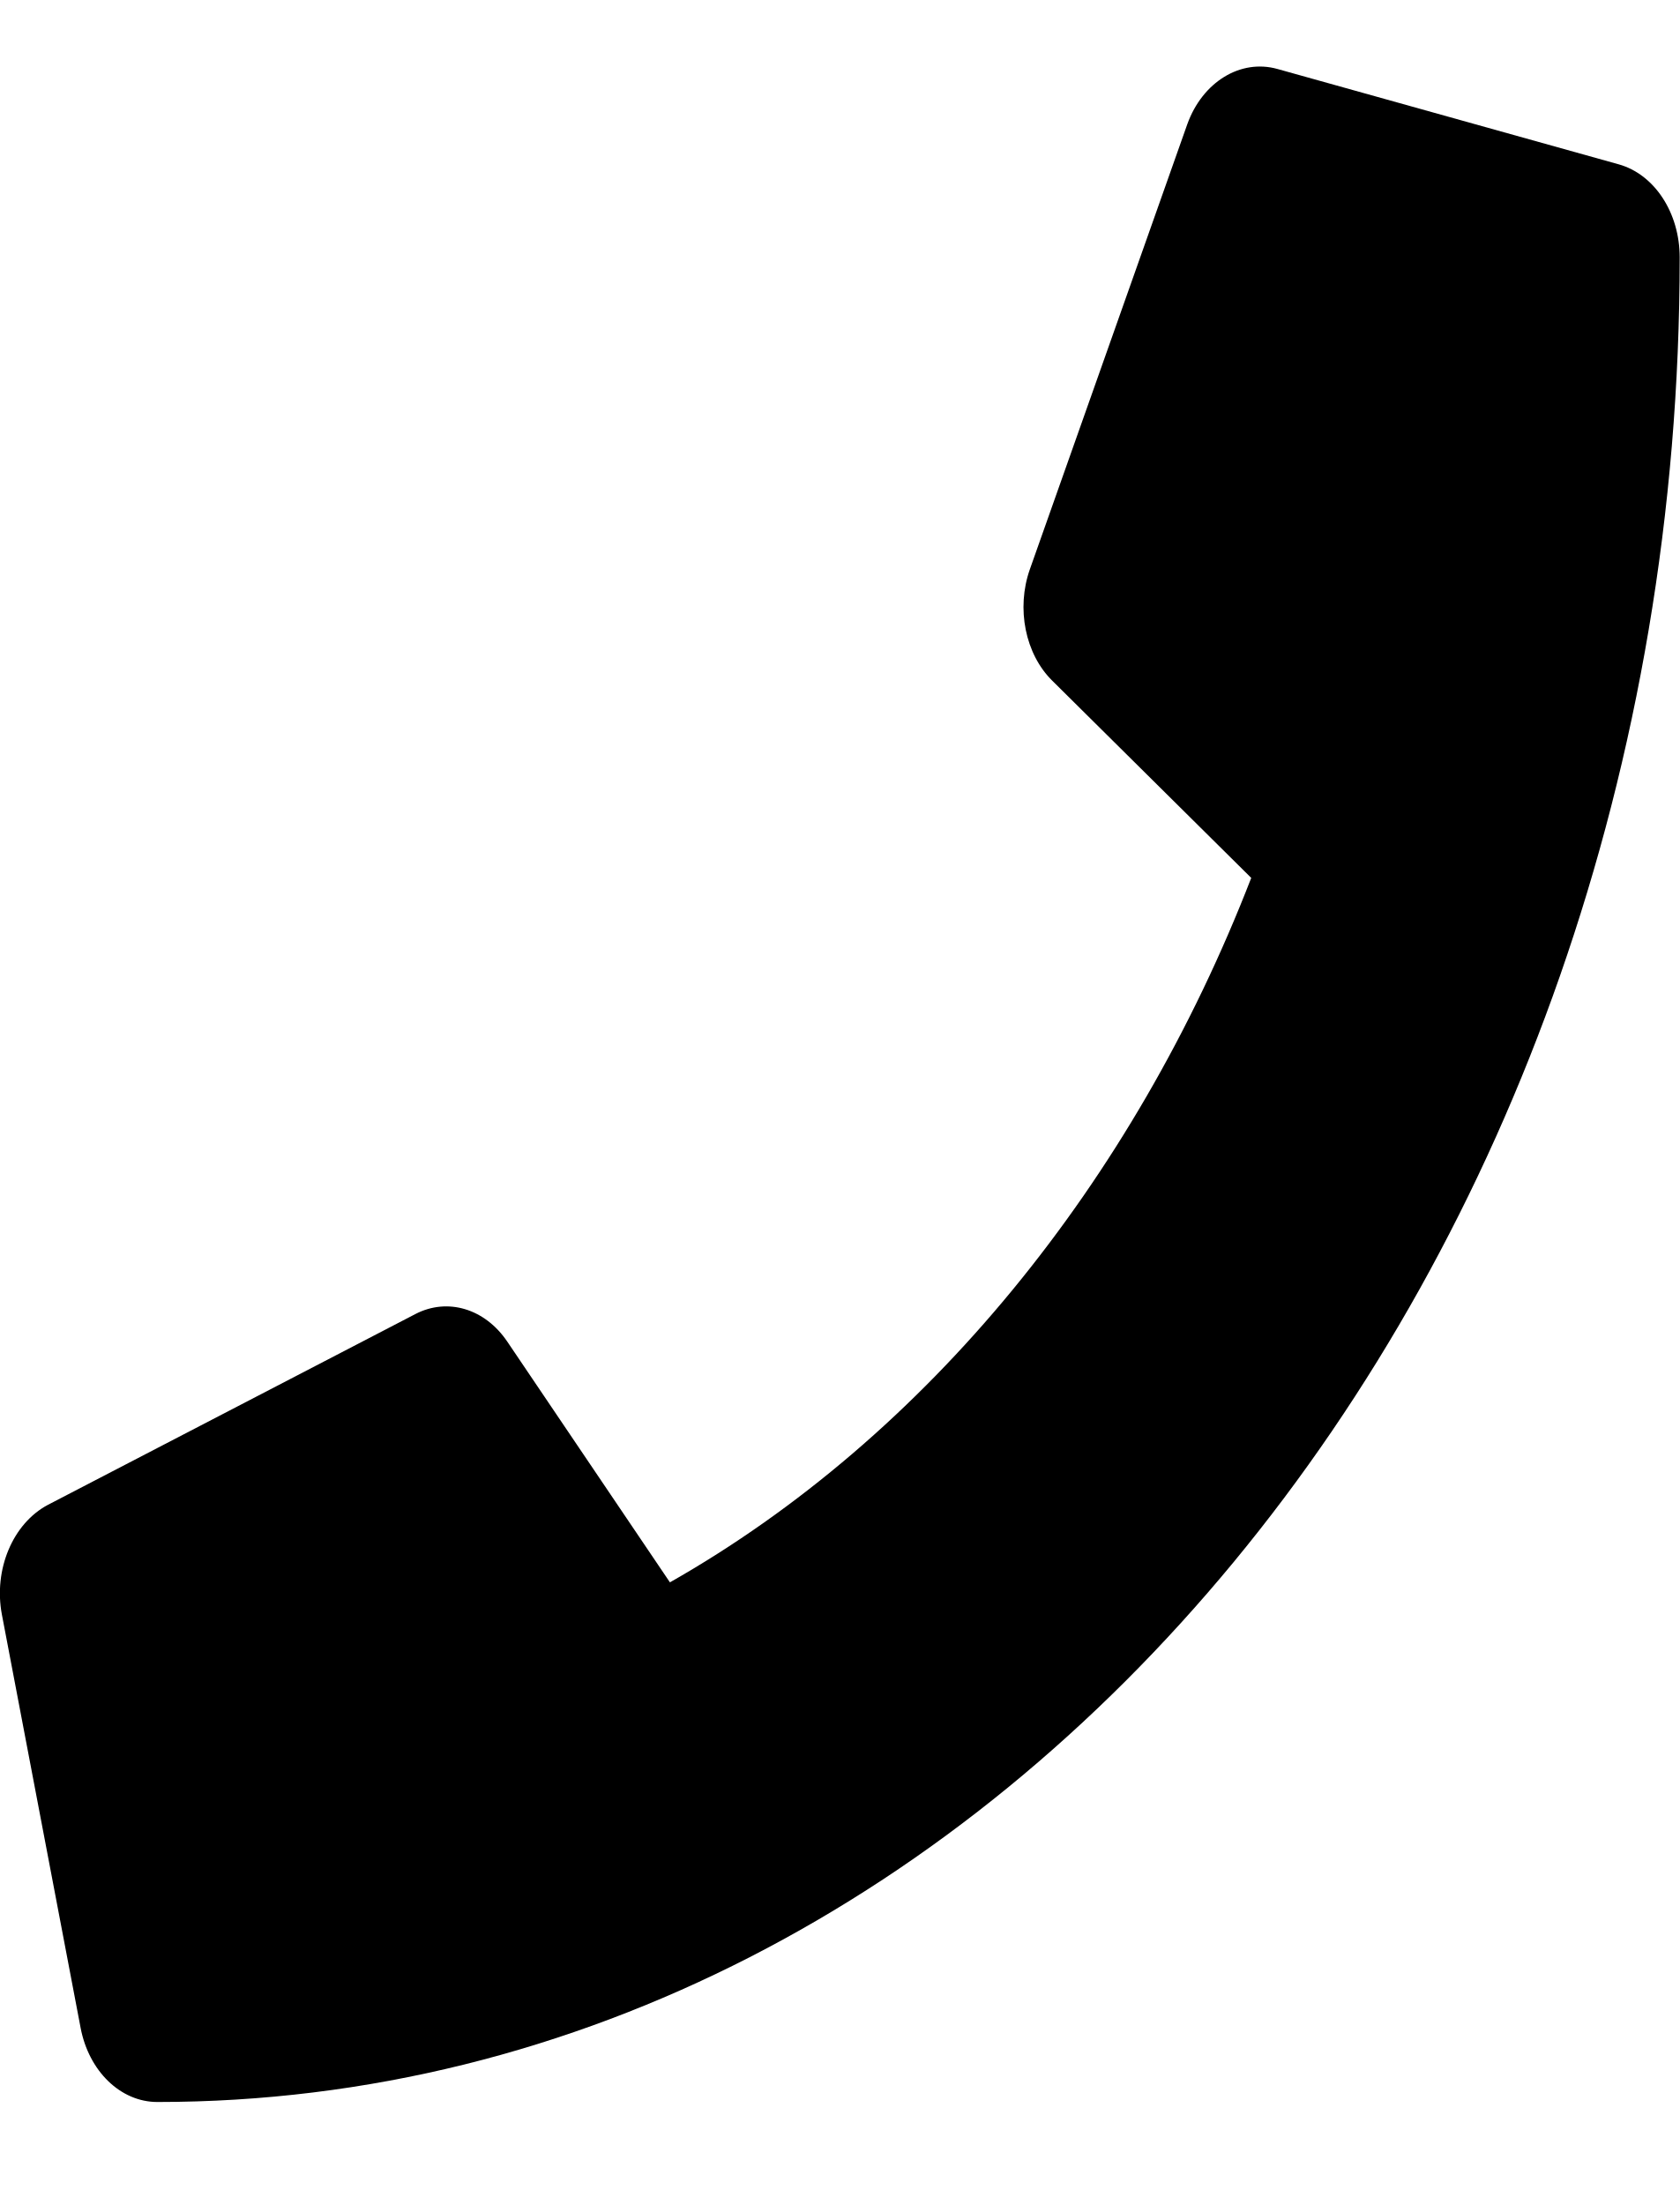
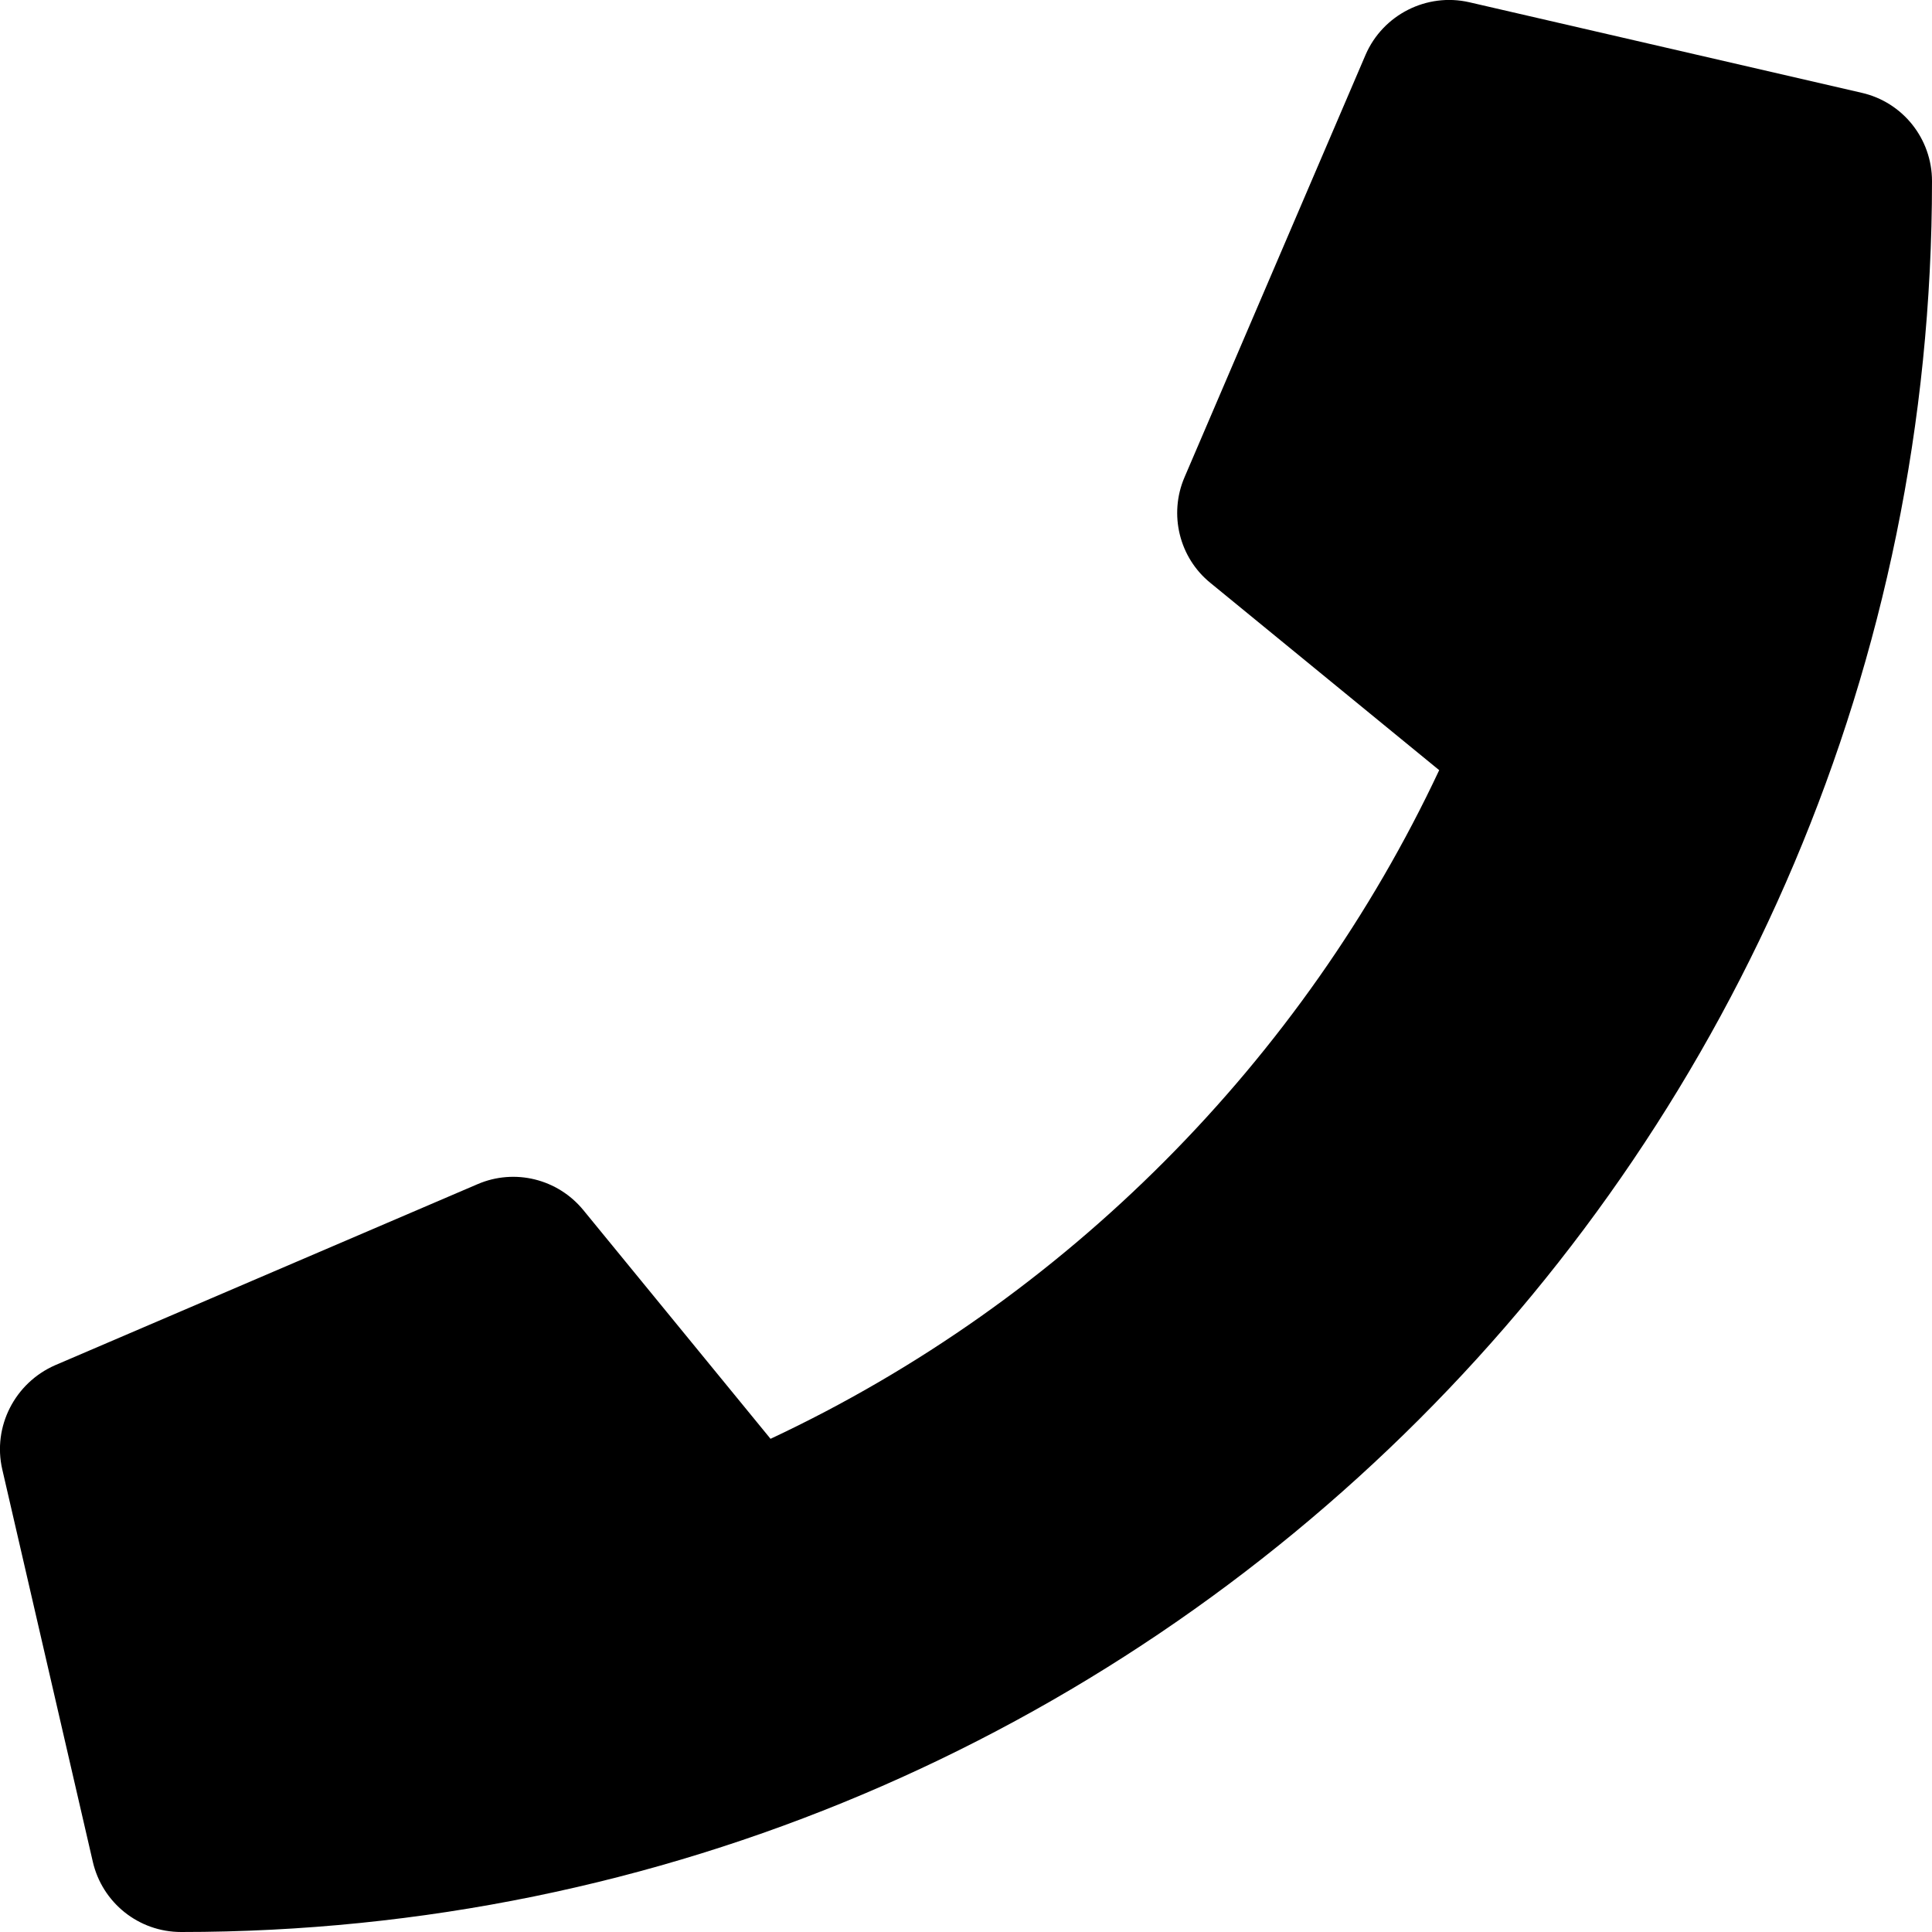
- <svg xmlns="http://www.w3.org/2000/svg" width="16" height="21" viewBox="0 0 16 21" fill="none">
-   <path d="M15.418 1.565L12.168 0.657C11.815 0.558 11.453 0.782 11.309 1.183L9.809 5.423C9.678 5.795 9.765 6.23 10.024 6.484L11.918 8.361C10.793 11.265 8.828 13.681 6.381 15.07L4.831 12.776C4.618 12.462 4.262 12.356 3.956 12.515L0.456 14.332C0.121 14.51 -0.063 14.949 0.018 15.377L0.768 19.314C0.846 19.723 1.146 20.019 1.499 20.019C9.503 20.019 15.999 12.163 15.999 2.451C15.999 2.027 15.759 1.66 15.418 1.565Z" fill="currentColor" />
+ <svg xmlns="http://www.w3.org/2000/svg" aria-hidden="true" focusable="false" data-prefix="fas" data-icon="phone" class="svg-inline--fa fa-phone fa-w-16" role="img" viewBox="0 0 512 512">
+   <path fill="currentColor" d="M493.4 24.6l-104-24c-11.3-2.6-22.9 3.3-27.5 13.9l-48 112c-4.2 9.8-1.4 21.3 6.9 28l60.6 49.6c-36 76.7-98.9 140.5-177.2 177.2l-49.6-60.6c-6.8-8.3-18.2-11.1-28-6.9l-112 48C3.9 366.5-2 378.1.6 389.4l24 104C27.1 504.2 36.7 512 48 512c256.1 0 464-207.5 464-464 0-11.2-7.7-20.9-18.6-23.4z" />
</svg>
